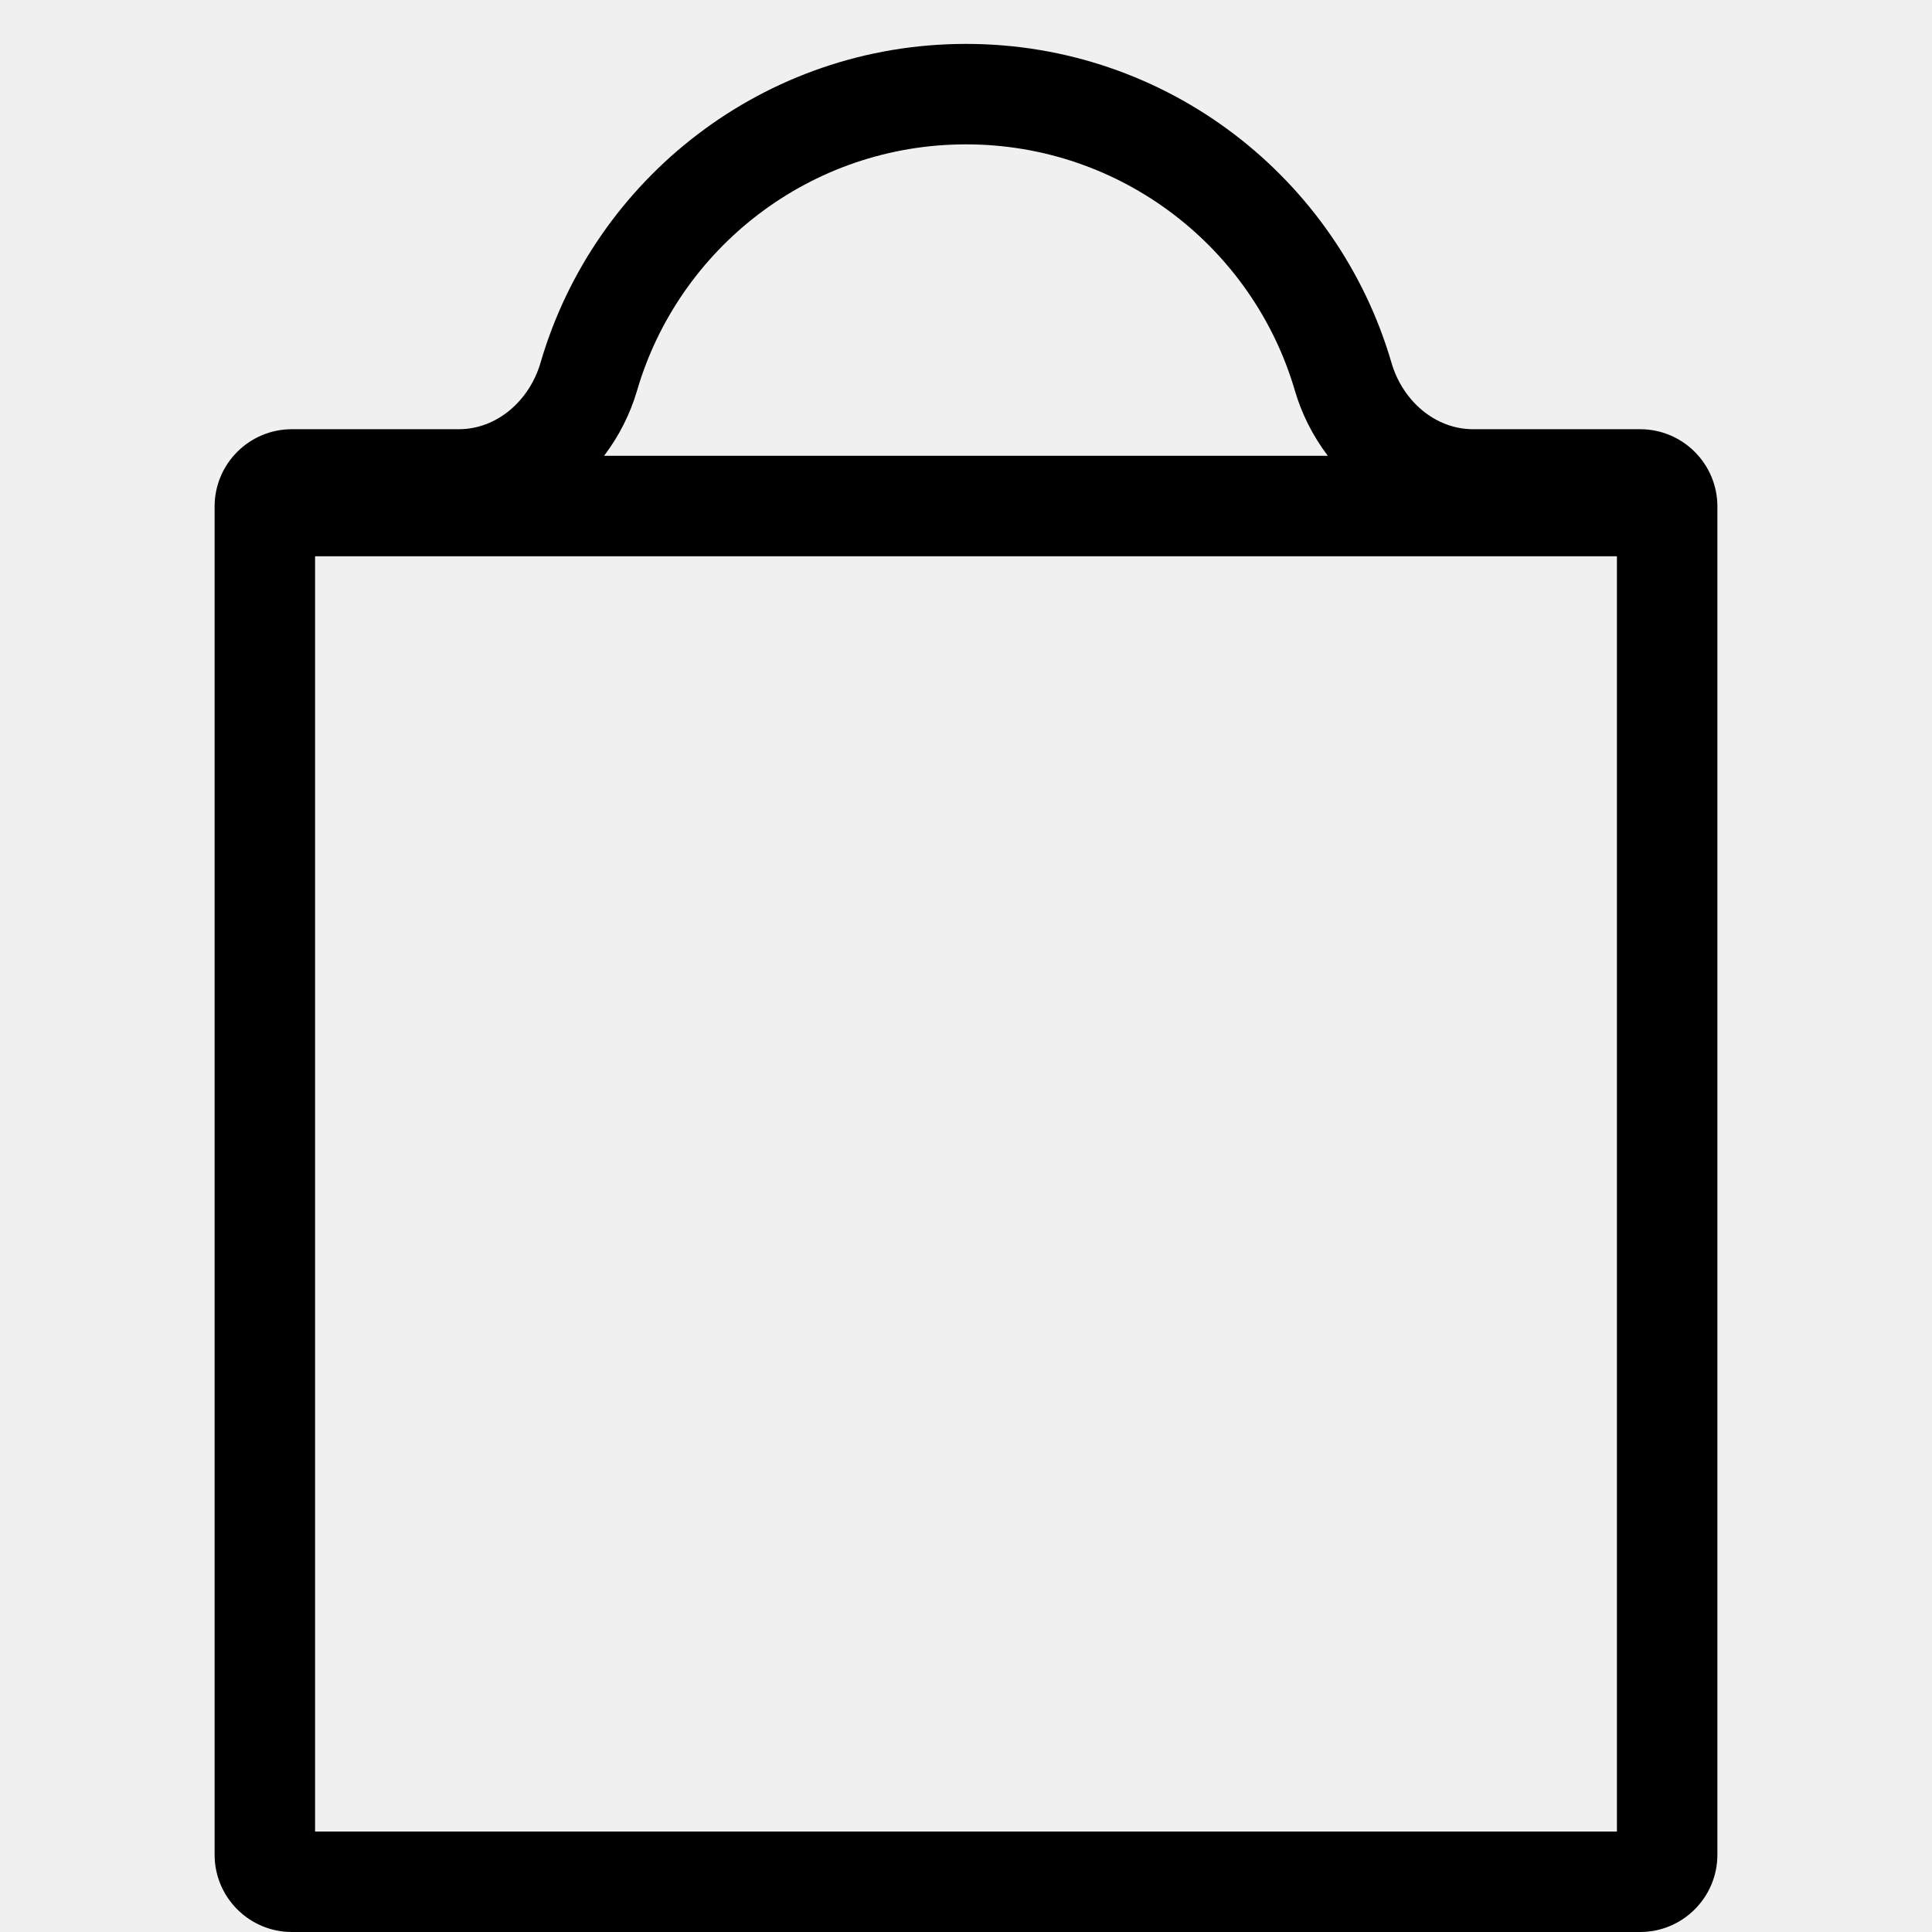
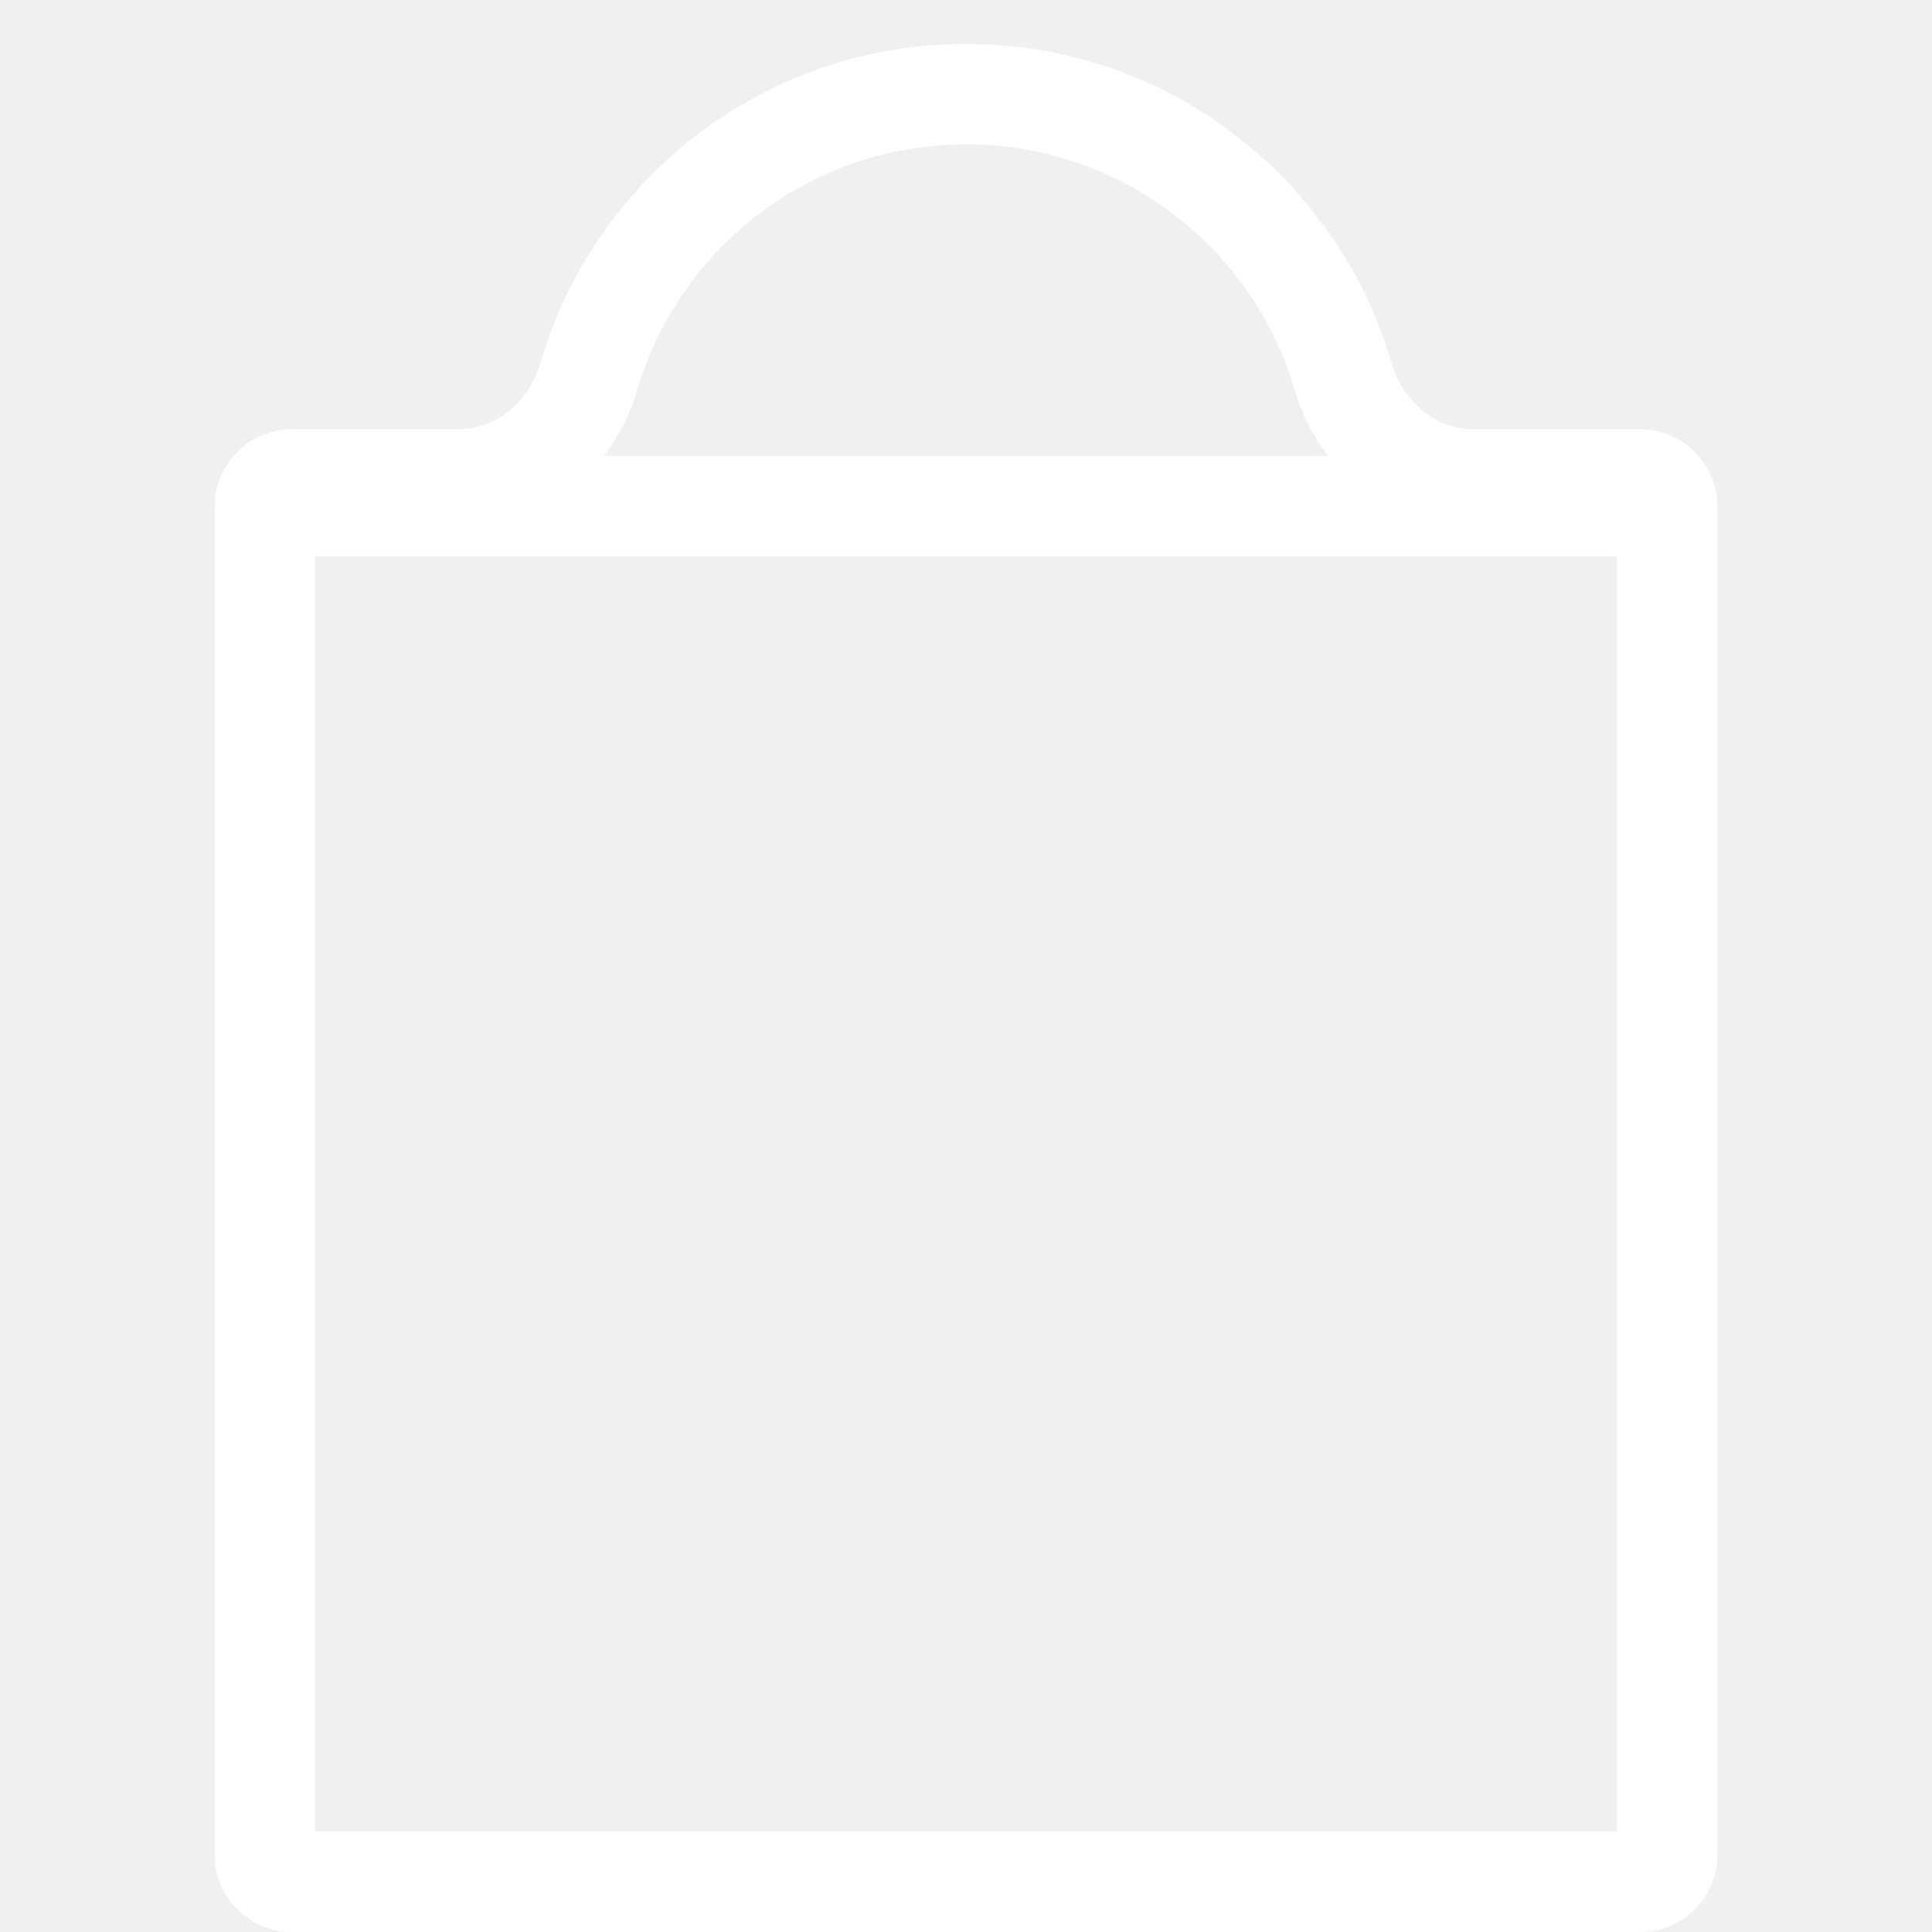
<svg xmlns="http://www.w3.org/2000/svg" width="25" height="25" viewBox="0 0 25 25" fill="none">
-   <path fill-rule="evenodd" clip-rule="evenodd" d="M17.182 5.898C16.987 5.641 16.843 5.352 16.757 5.059C16.22 3.214 14.515 1.868 12.5 1.868C10.484 1.868 8.779 3.214 8.242 5.059C8.156 5.352 8.012 5.641 7.817 5.898H17.182ZM4.077 7.198V23.7H20.923V7.198H4.077ZM6.994 4.695C6.853 5.177 6.438 5.554 5.936 5.554H3.777C3.225 5.554 2.777 6.002 2.777 6.554V24C2.777 24.552 3.225 25 3.777 25H21.223C21.775 25 22.223 24.552 22.223 24V6.554C22.223 6.002 21.775 5.554 21.223 5.554H19.064C18.561 5.554 18.146 5.177 18.006 4.695C17.311 2.31 15.109 0.568 12.5 0.568C9.891 0.568 7.689 2.31 6.994 4.695Z" fill="black" />
+   <path fill-rule="evenodd" clip-rule="evenodd" d="M17.182 5.898C16.987 5.641 16.843 5.352 16.757 5.059C16.22 3.214 14.515 1.868 12.5 1.868C10.484 1.868 8.779 3.214 8.242 5.059C8.156 5.352 8.012 5.641 7.817 5.898H17.182ZM4.077 7.198V23.7H20.923V7.198H4.077ZM6.994 4.695C6.853 5.177 6.438 5.554 5.936 5.554H3.777C3.225 5.554 2.777 6.002 2.777 6.554V24C2.777 24.552 3.225 25 3.777 25H21.223C21.775 25 22.223 24.552 22.223 24V6.554C22.223 6.002 21.775 5.554 21.223 5.554H19.064C18.561 5.554 18.146 5.177 18.006 4.695C17.311 2.31 15.109 0.568 12.5 0.568C9.891 0.568 7.689 2.31 6.994 4.695Z" fill="white" />
</svg>
